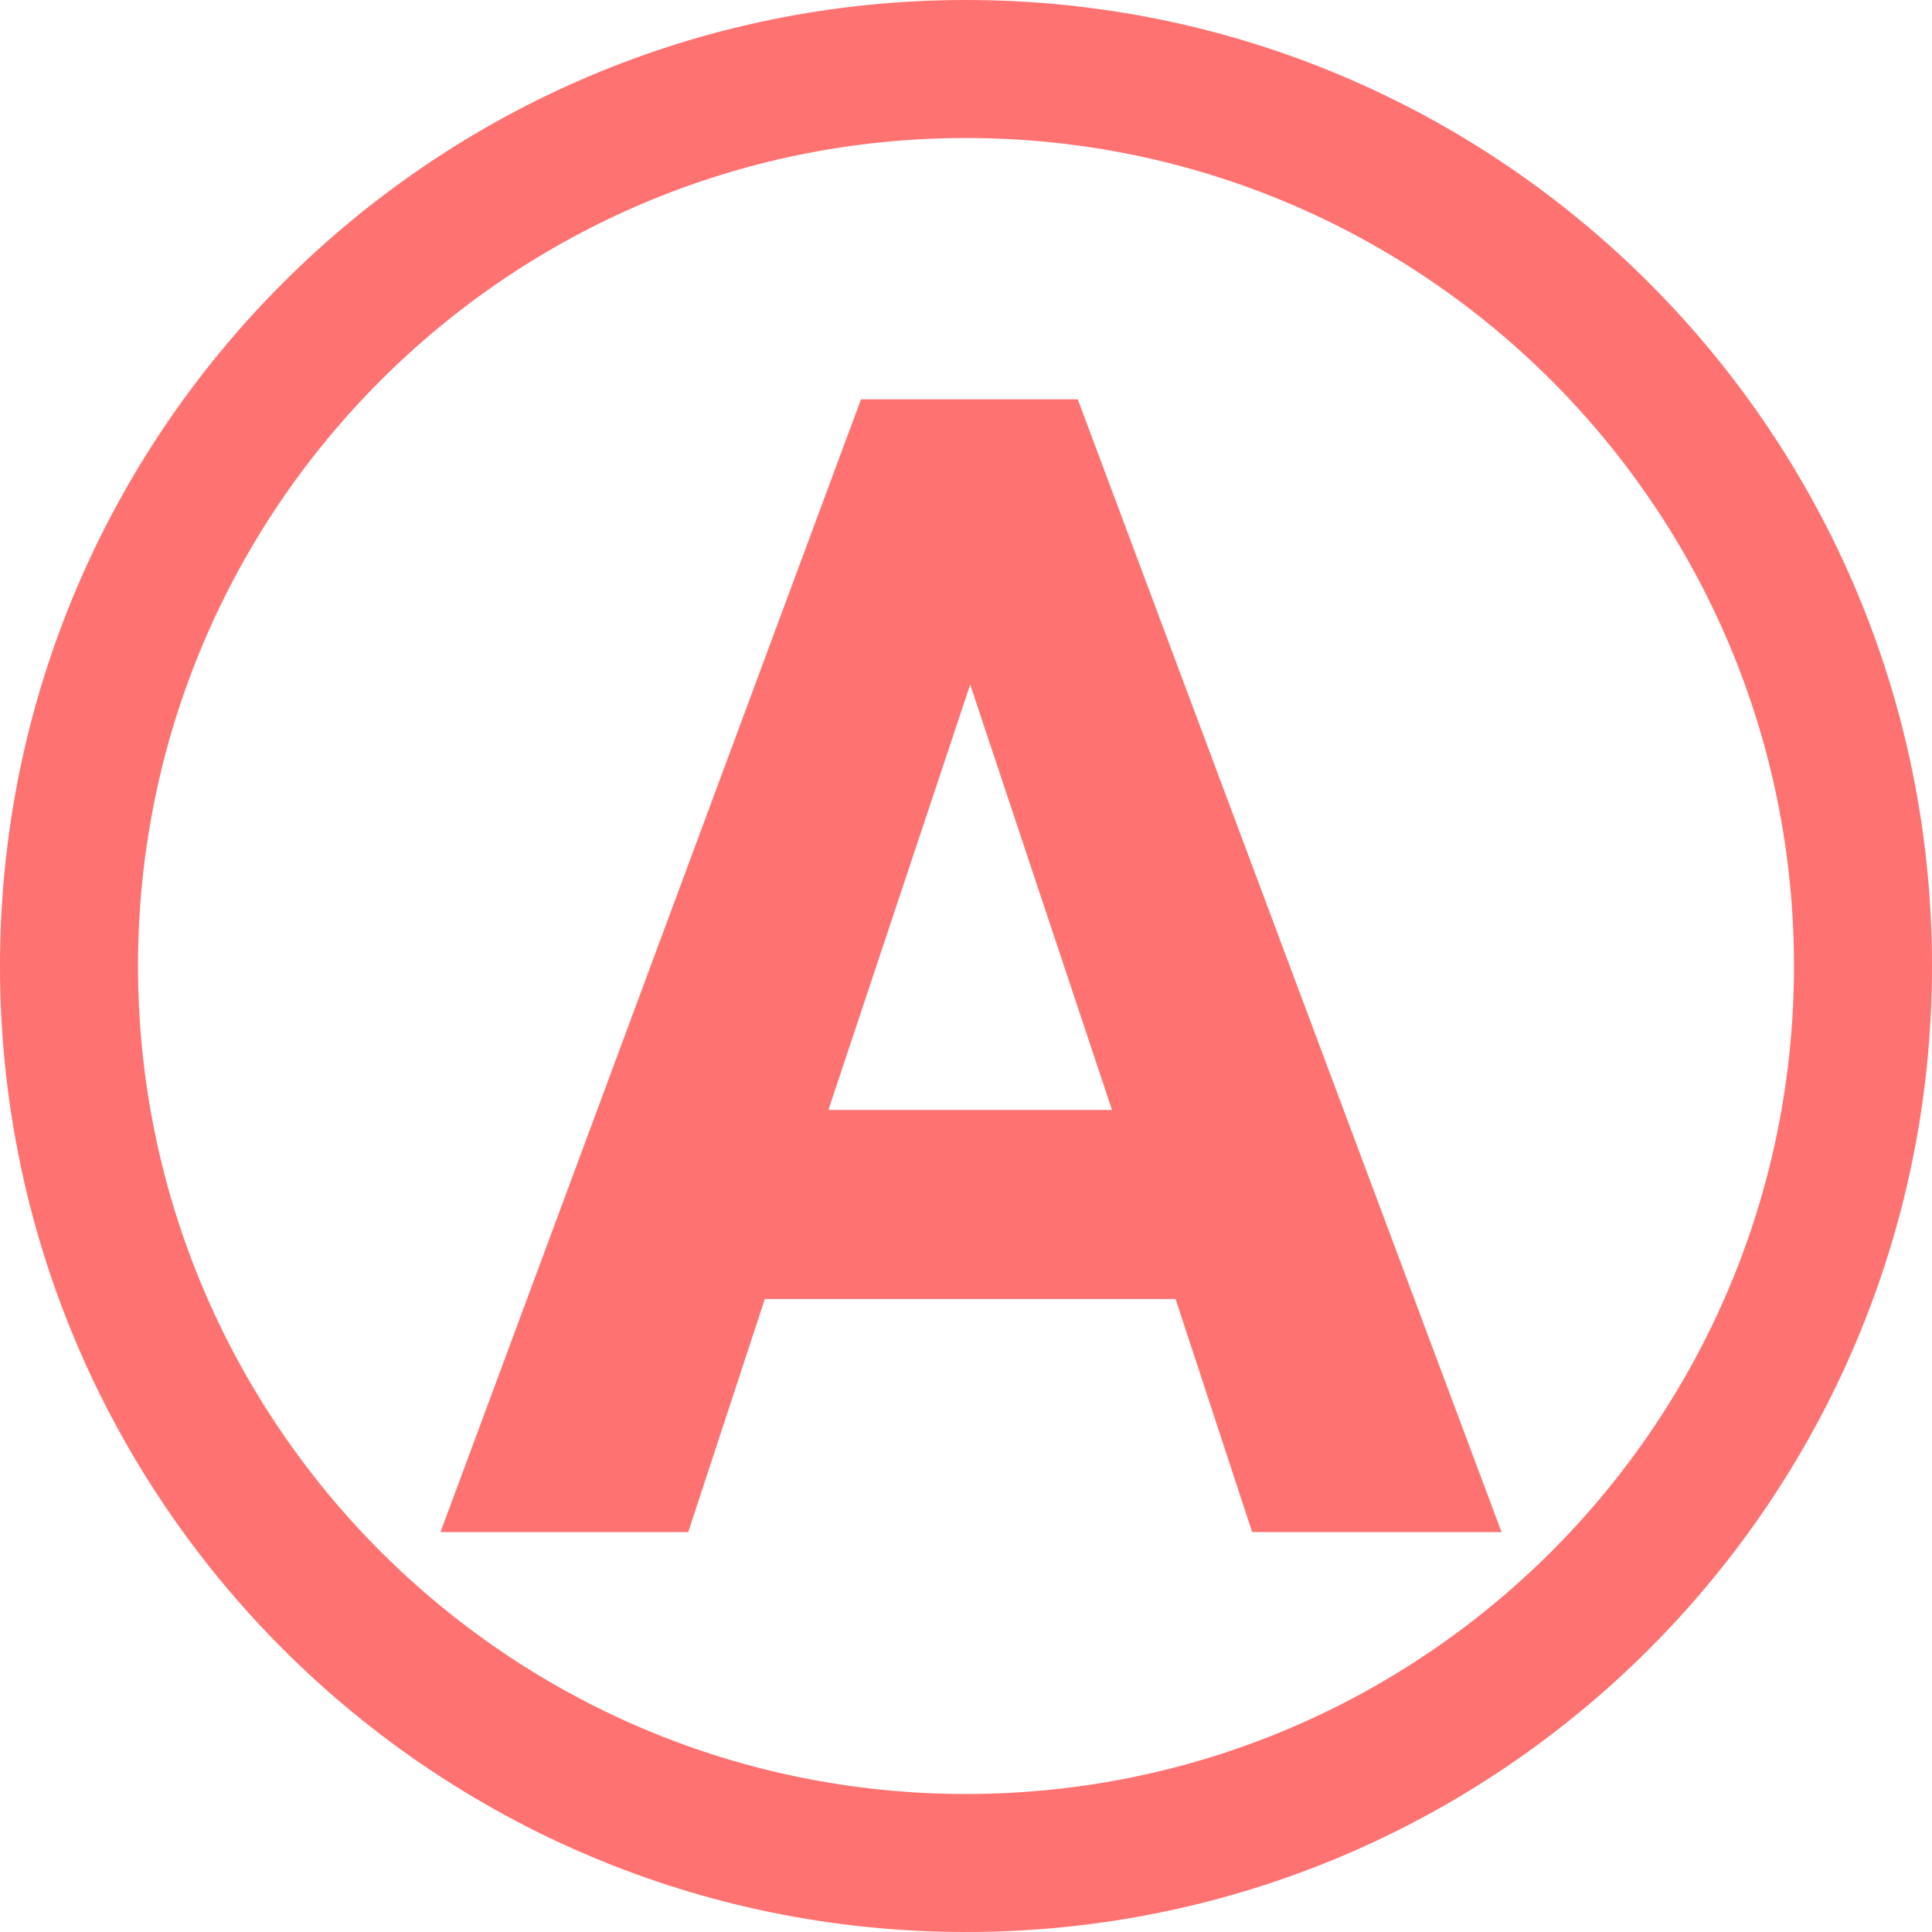
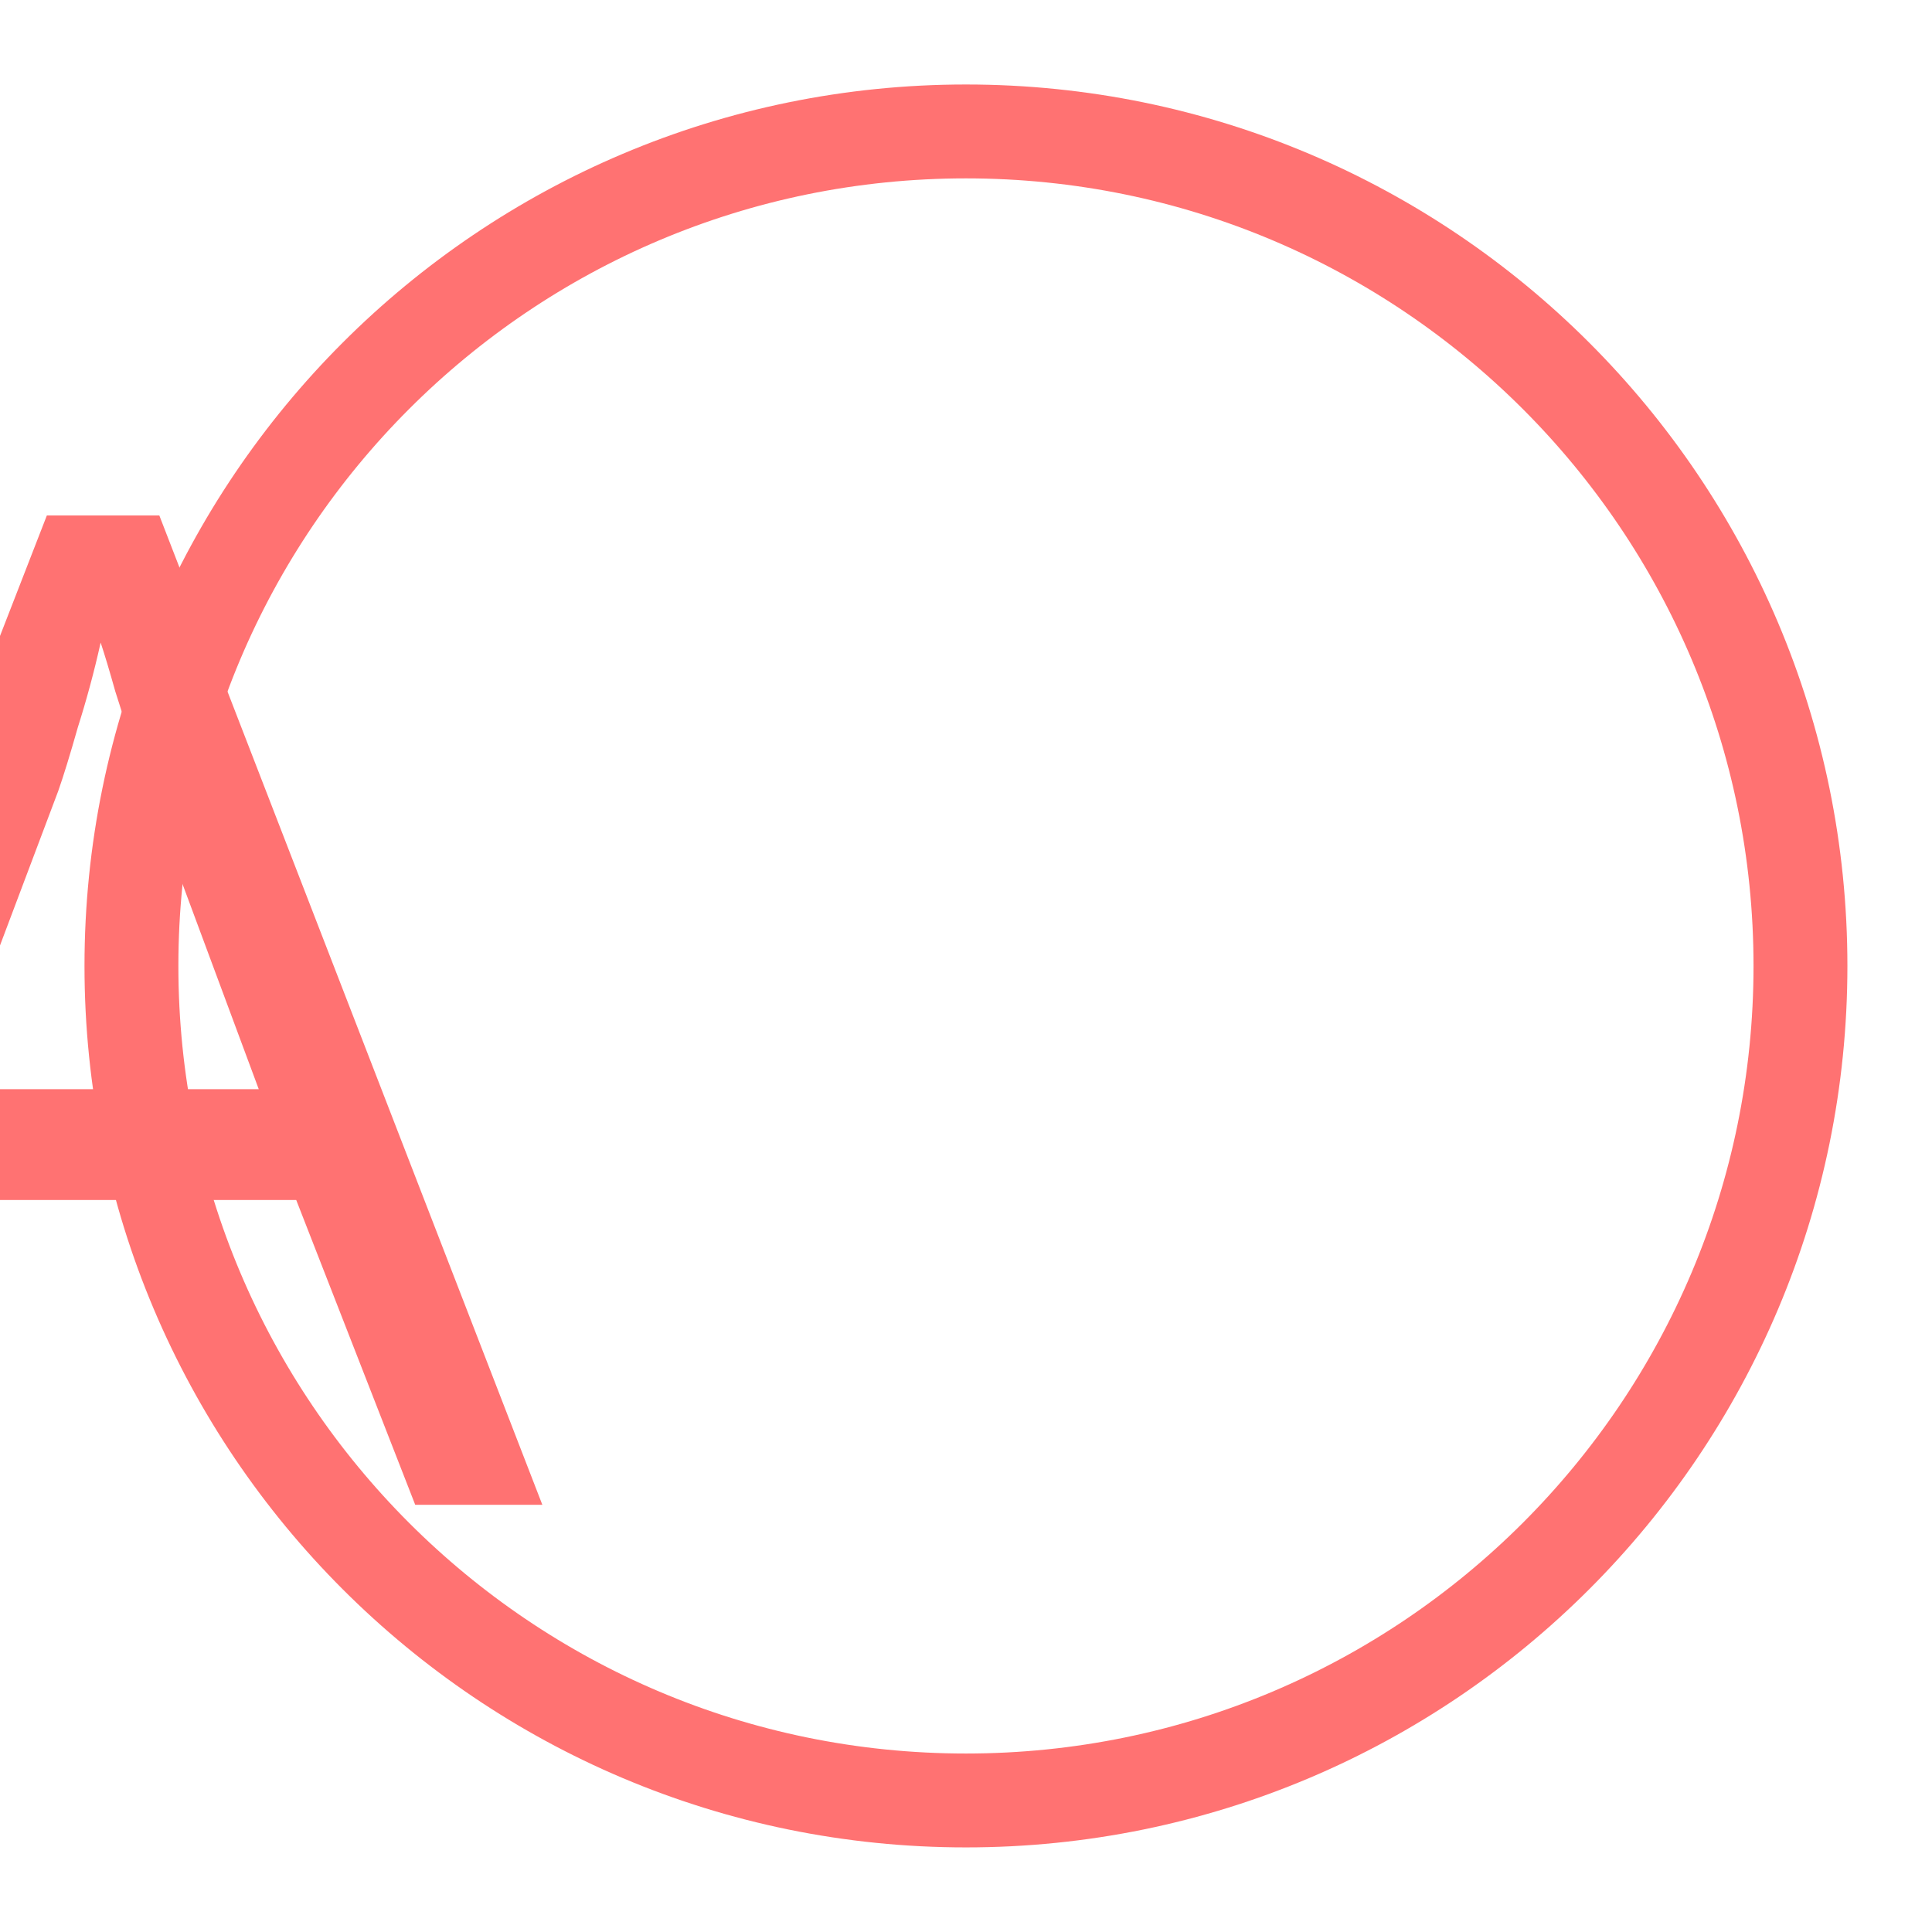
<svg xmlns="http://www.w3.org/2000/svg" width="70" height="70" viewBox="0 0 18.521 18.521" version="1.1" id="svg1">
  <defs id="defs1" />
  <g id="layer1">
-     <path id="path1" style="fill:#ff7272;stroke-width:0.7;stroke-linecap:round;stroke-dashoffset:0.529;paint-order:markers stroke fill;fill-opacity:1" d="M 9.26 0 A 9.26 9.26 0 0 0 0 9.26 A 9.26 9.26 0 0 0 9.26 18.521 A 9.26 9.26 0 0 0 18.521 9.26 A 9.26 9.26 0 0 0 9.26 0 z M 9.26 1.323 A 7.938 7.938 0 0 1 17.198 9.26 A 7.938 7.938 0 0 1 9.26 17.198 A 7.938 7.938 0 0 1 1.323 9.26 A 7.938 7.938 0 0 1 9.26 1.323 z " />
-     <text xml:space="preserve" style="font-weight:600;font-size:15.263px;line-height:1.1;font-family:Roboto;-inkscape-font-specification:'Roboto Semi-Bold';text-decoration-color:#000000;letter-spacing:0px;word-spacing:0px;fill:#ff7272;fill-opacity:1;stroke-width:1.01;stroke-linecap:round;stroke-dashoffset:0.529;paint-order:markers stroke fill" x="4.159" y="14.686" id="text1">
-       <tspan id="tspan1" style="fill:#ff7272;fill-opacity:1;stroke-width:1.01" x="4.159" y="14.686">A</tspan>
+     <text xml:space="preserve" style="font-weight:600;font-size:13.229px;line-height:1.1;font-family:Roboto;-inkscape-font-specification:'Roboto Semi-Bold';text-decoration-color:#000000;letter-spacing:0px;word-spacing:0px;fill:#ff7272;fill-opacity:1;stroke-width:1.01;stroke-linecap:round;stroke-dashoffset:0.529;paint-order:markers stroke fill" x="9.225" y="14.426" id="text1">
+       <tspan id="tspan1" style="font-style:normal;font-variant:normal;font-weight:normal;font-stretch:normal;font-size:13.229px;font-family:Comfortaa;-inkscape-font-specification:Comfortaa;text-align:center;text-anchor:middle;fill:#ff7272;fill-opacity:1;stroke-width:1.01" x="9.225" y="14.426">A</tspan>
    </text>
+     <circle style="fill:none;stroke:#ff7272;stroke-width:0.9;stroke-linecap:round;stroke-dasharray:none;stroke-dashoffset:0.529;stroke-opacity:1;paint-order:markers stroke fill" id="path1" cx="9.26" cy="9.26" r="8" />
  </g>
</svg>
